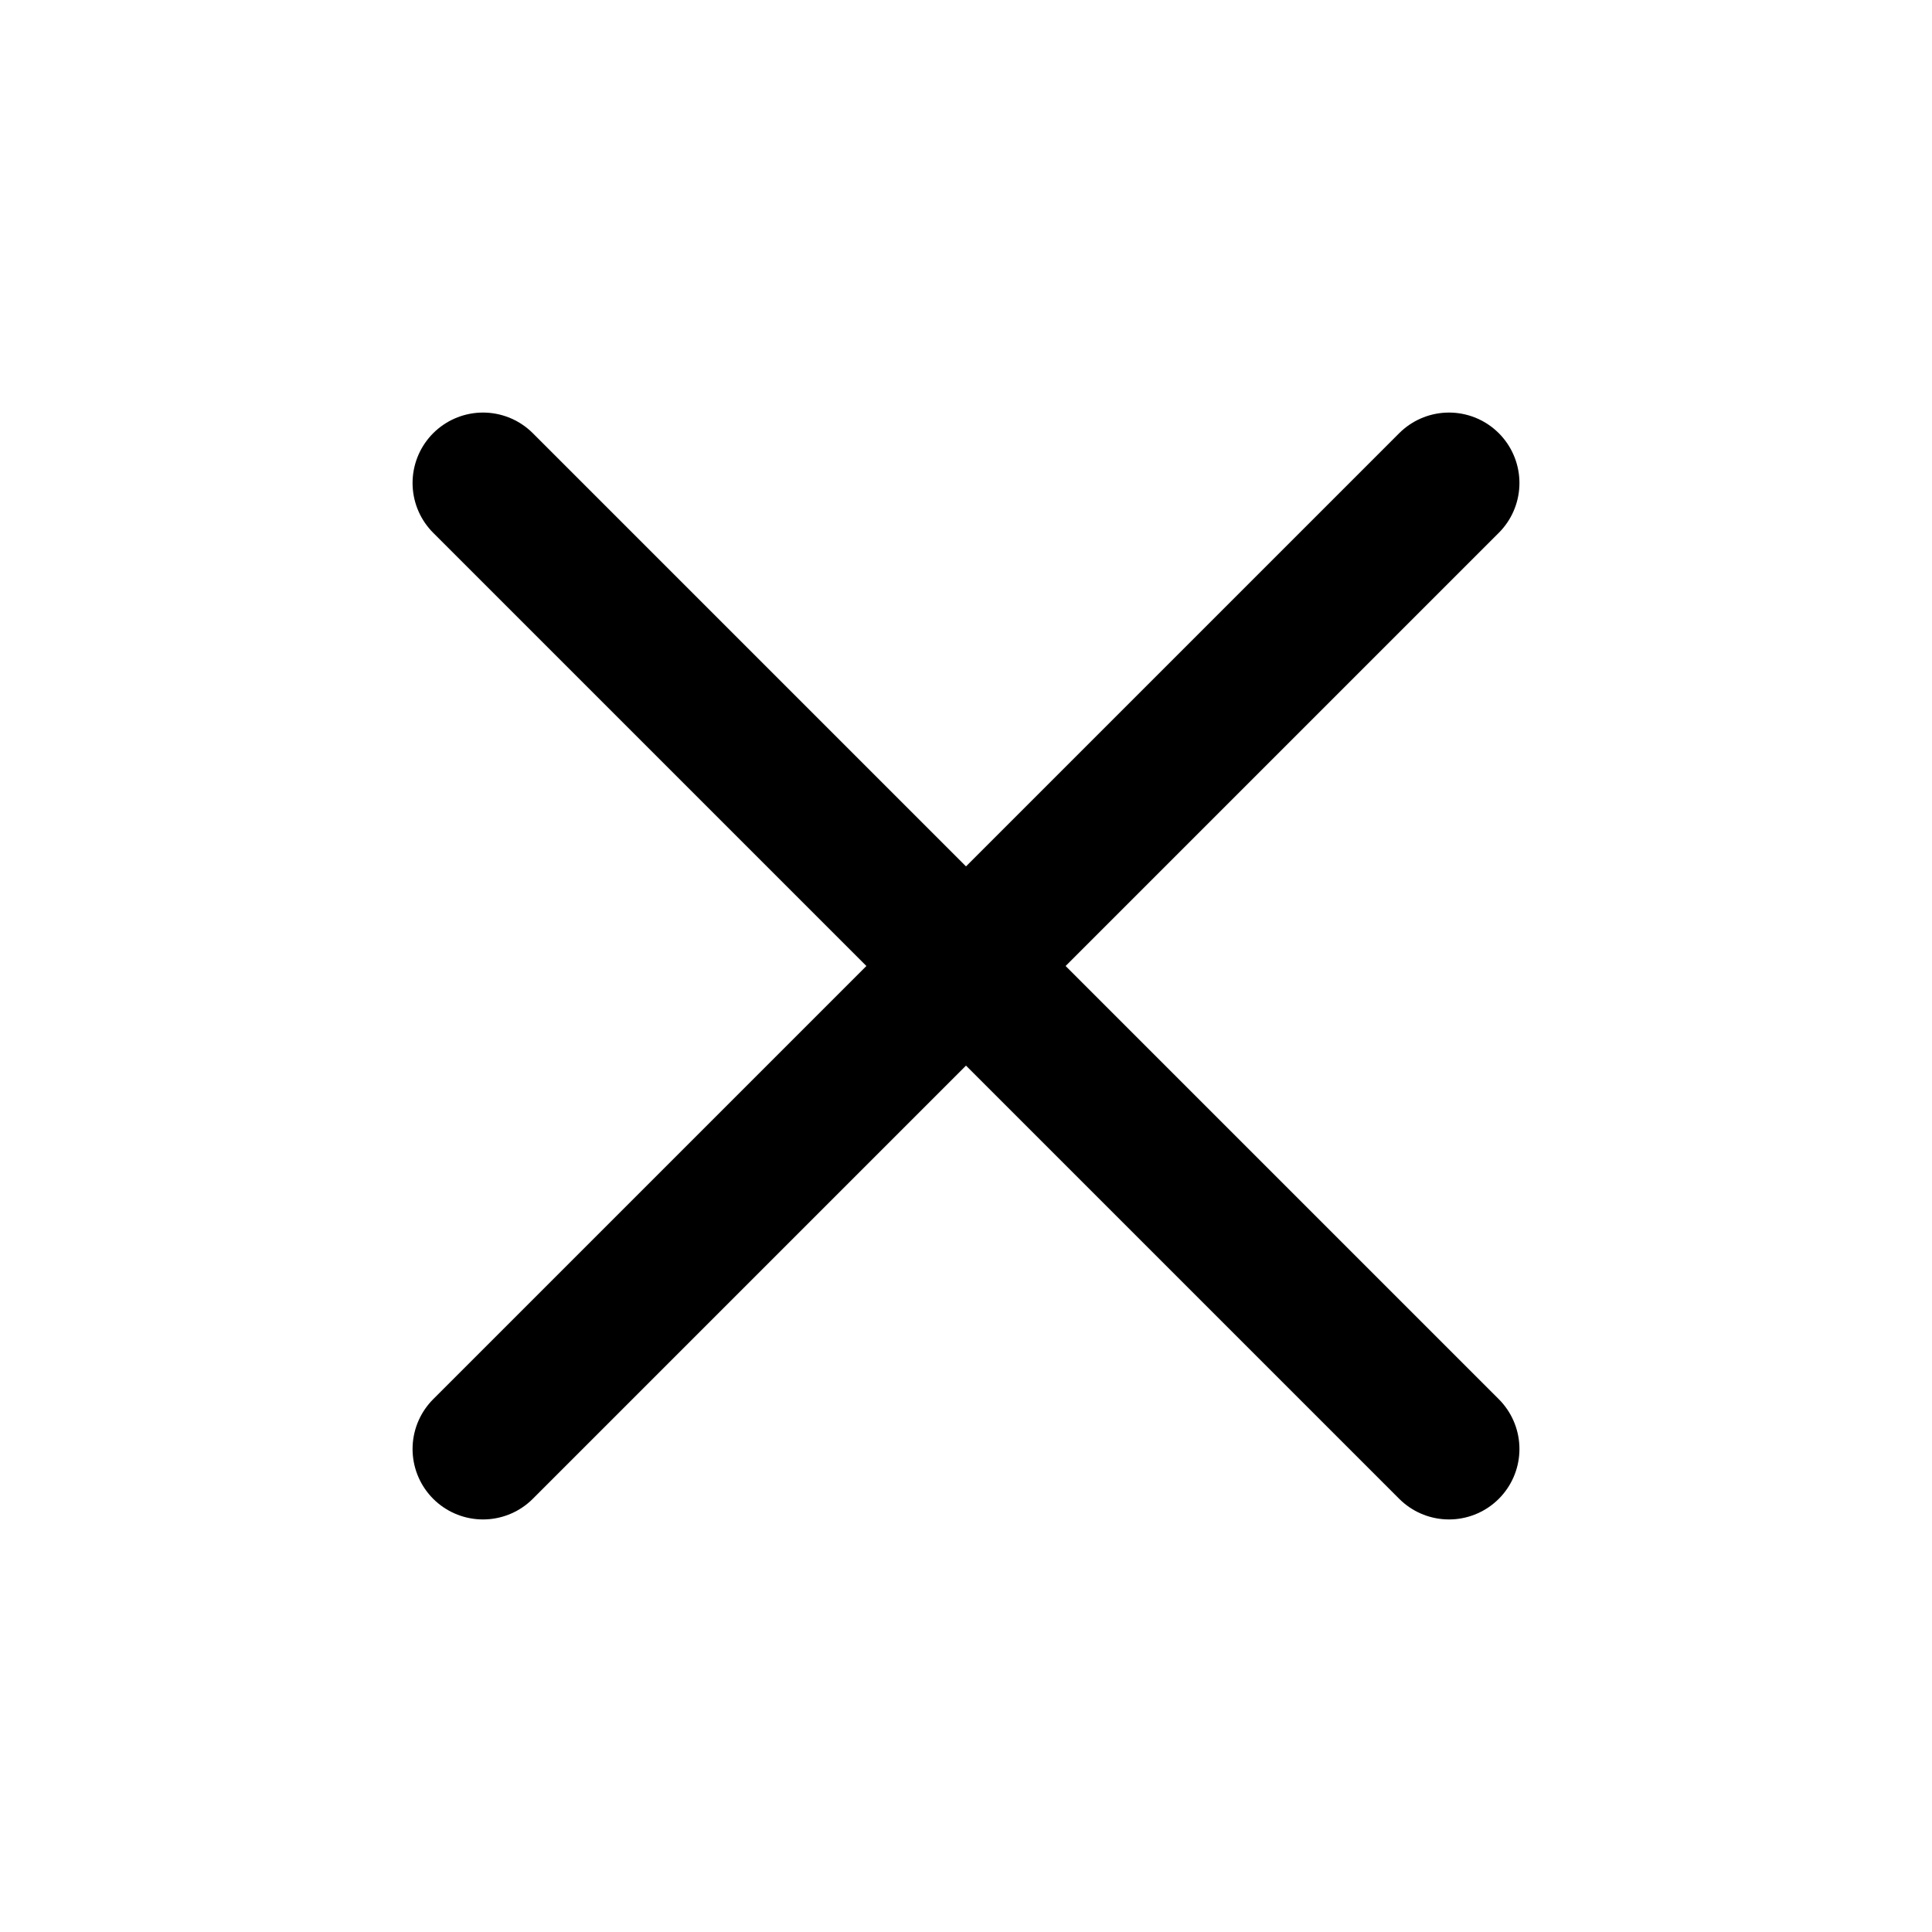
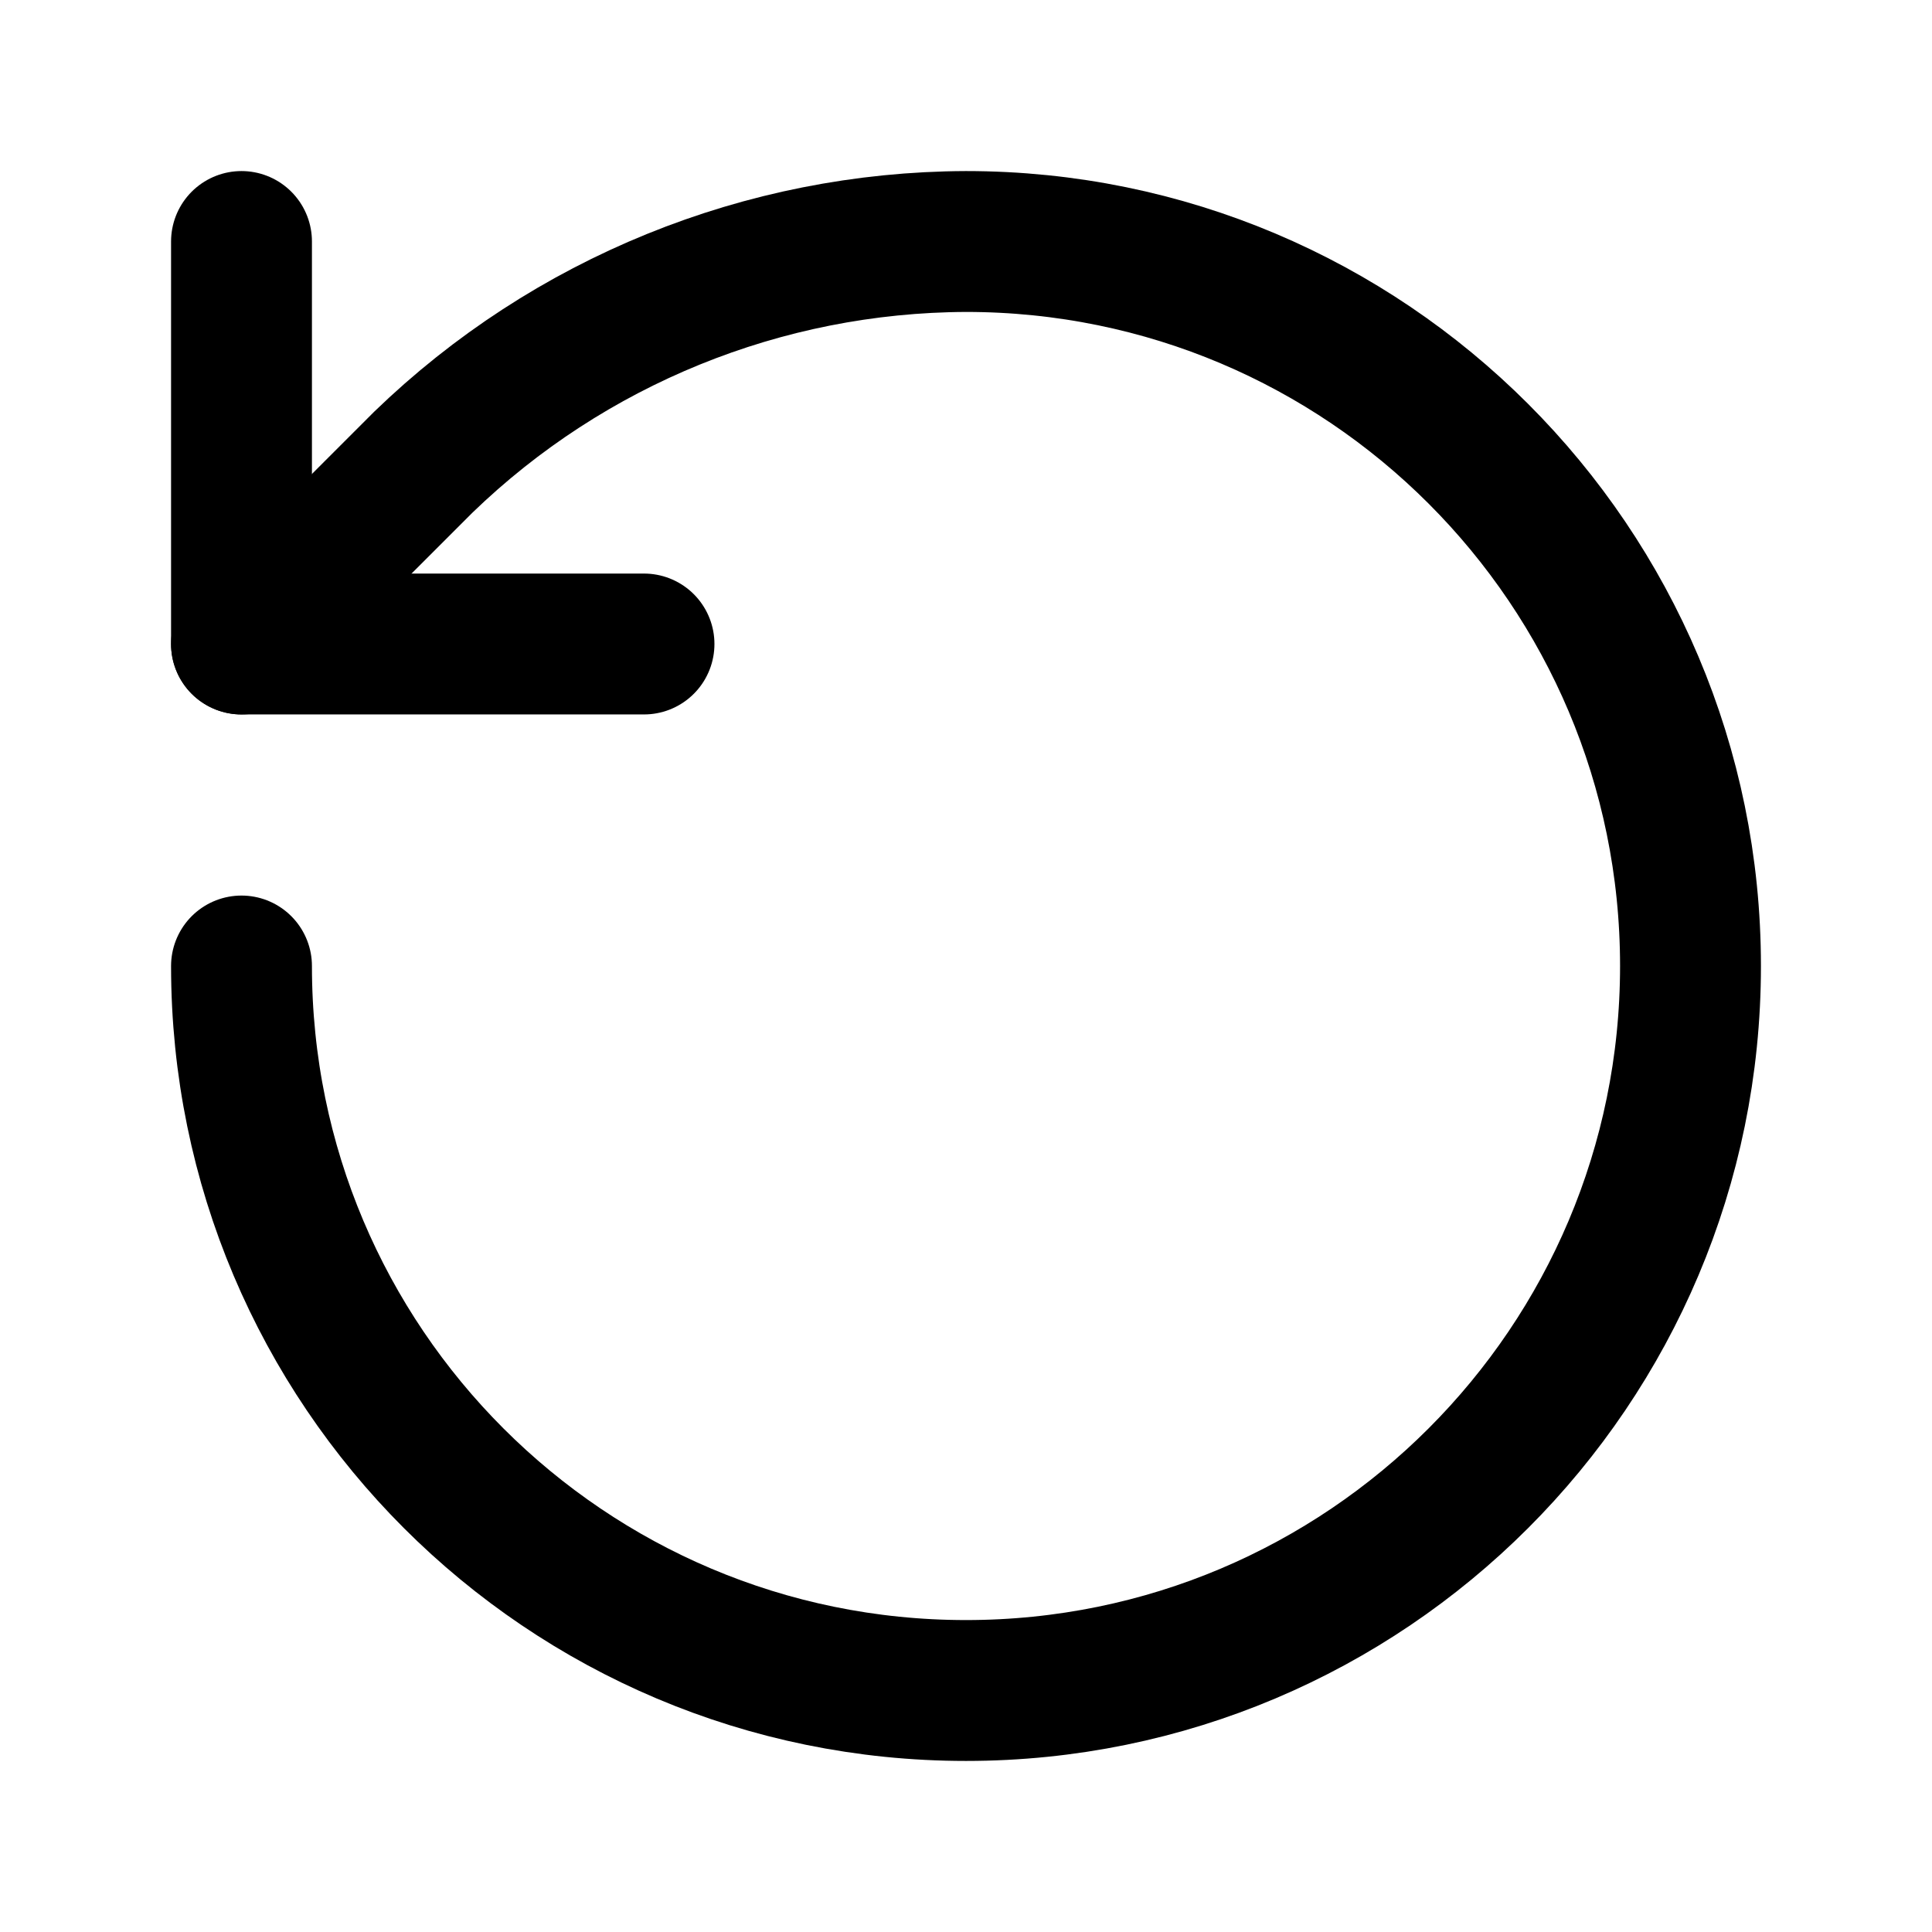
- <svg xmlns="http://www.w3.org/2000/svg" class="lucide lucide-x" width="24" height="24" viewBox="0 0 24 24" fill="none" stroke="currentColor" stroke-width="1.75" stroke-linecap="round" stroke-linejoin="round">
-   <path d="M18 6 6 18" />
-   <path d="m6 6 12 12" />
+ <svg xmlns="http://www.w3.org/2000/svg" class="lucide lucide-rotate-ccw" width="24" height="24" viewBox="0 0 24 24" fill="none" stroke="currentColor" stroke-width="1.75" stroke-linecap="round" stroke-linejoin="round">
+   <path d="M3 12a9 9 0 1 0 9-9 9.75 9.75 0 0 0-6.74 2.74L3 8" />
+   <path d="M3 3v5h5" />
</svg>
